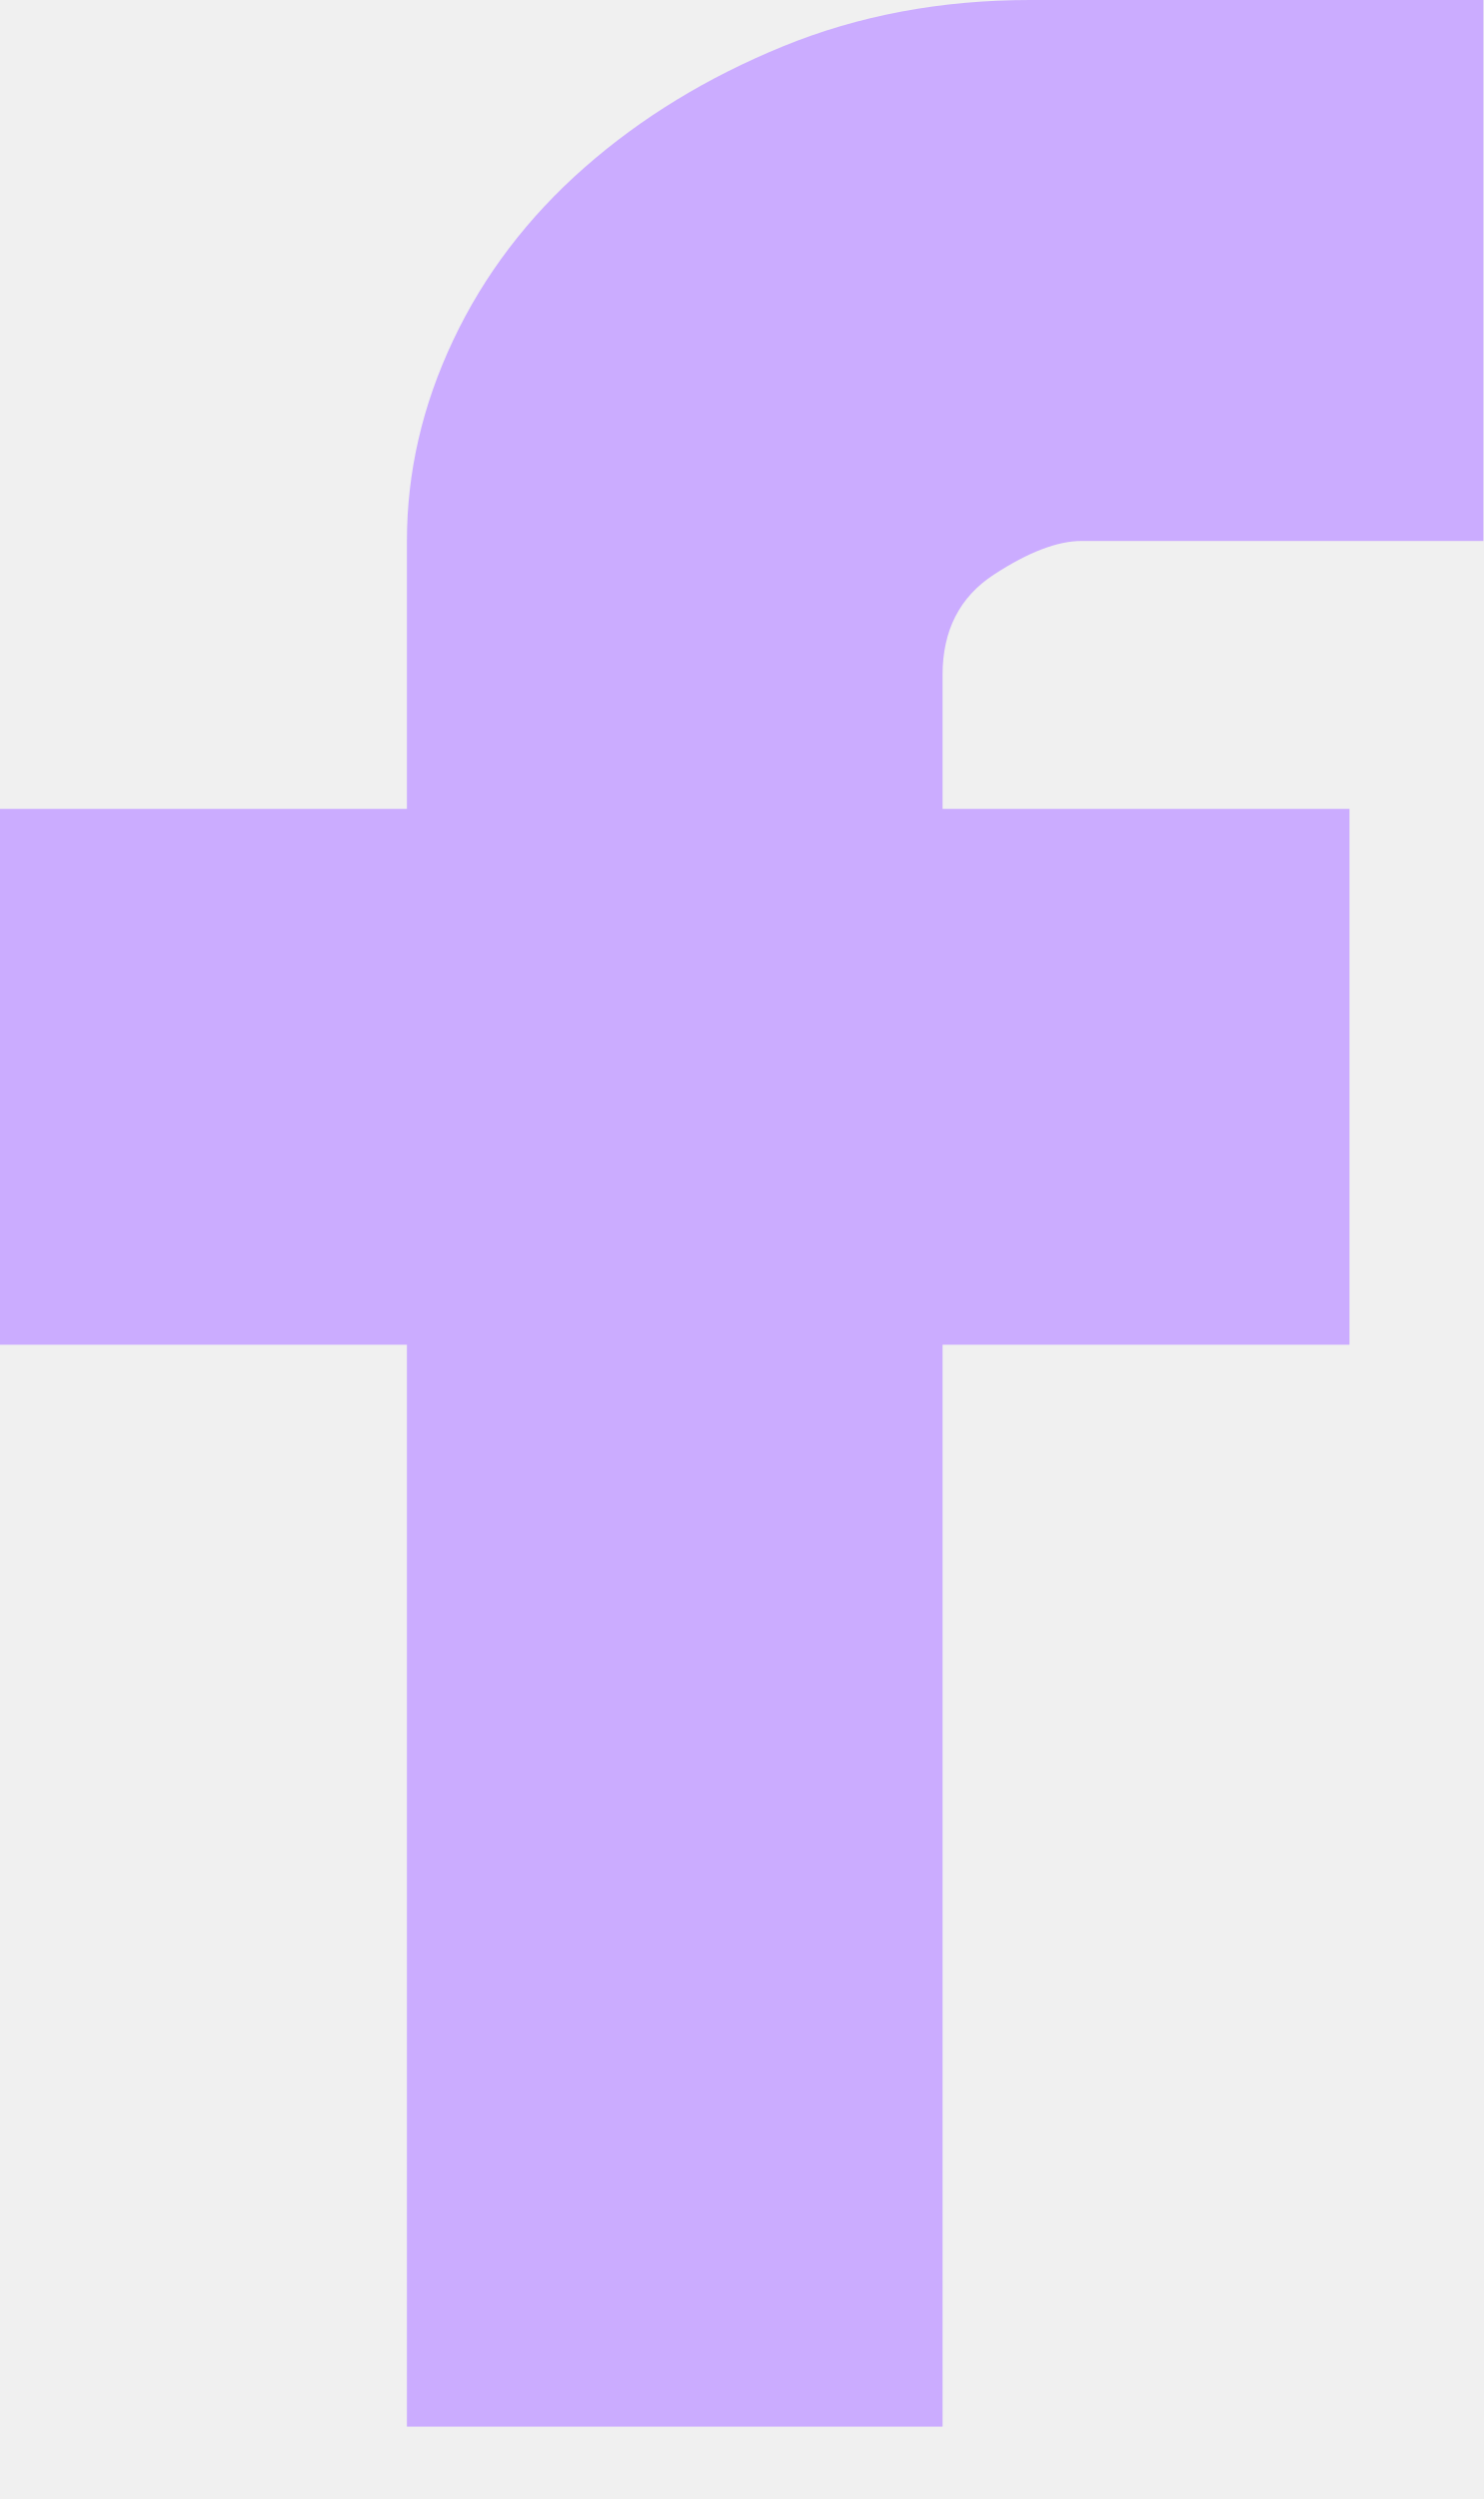
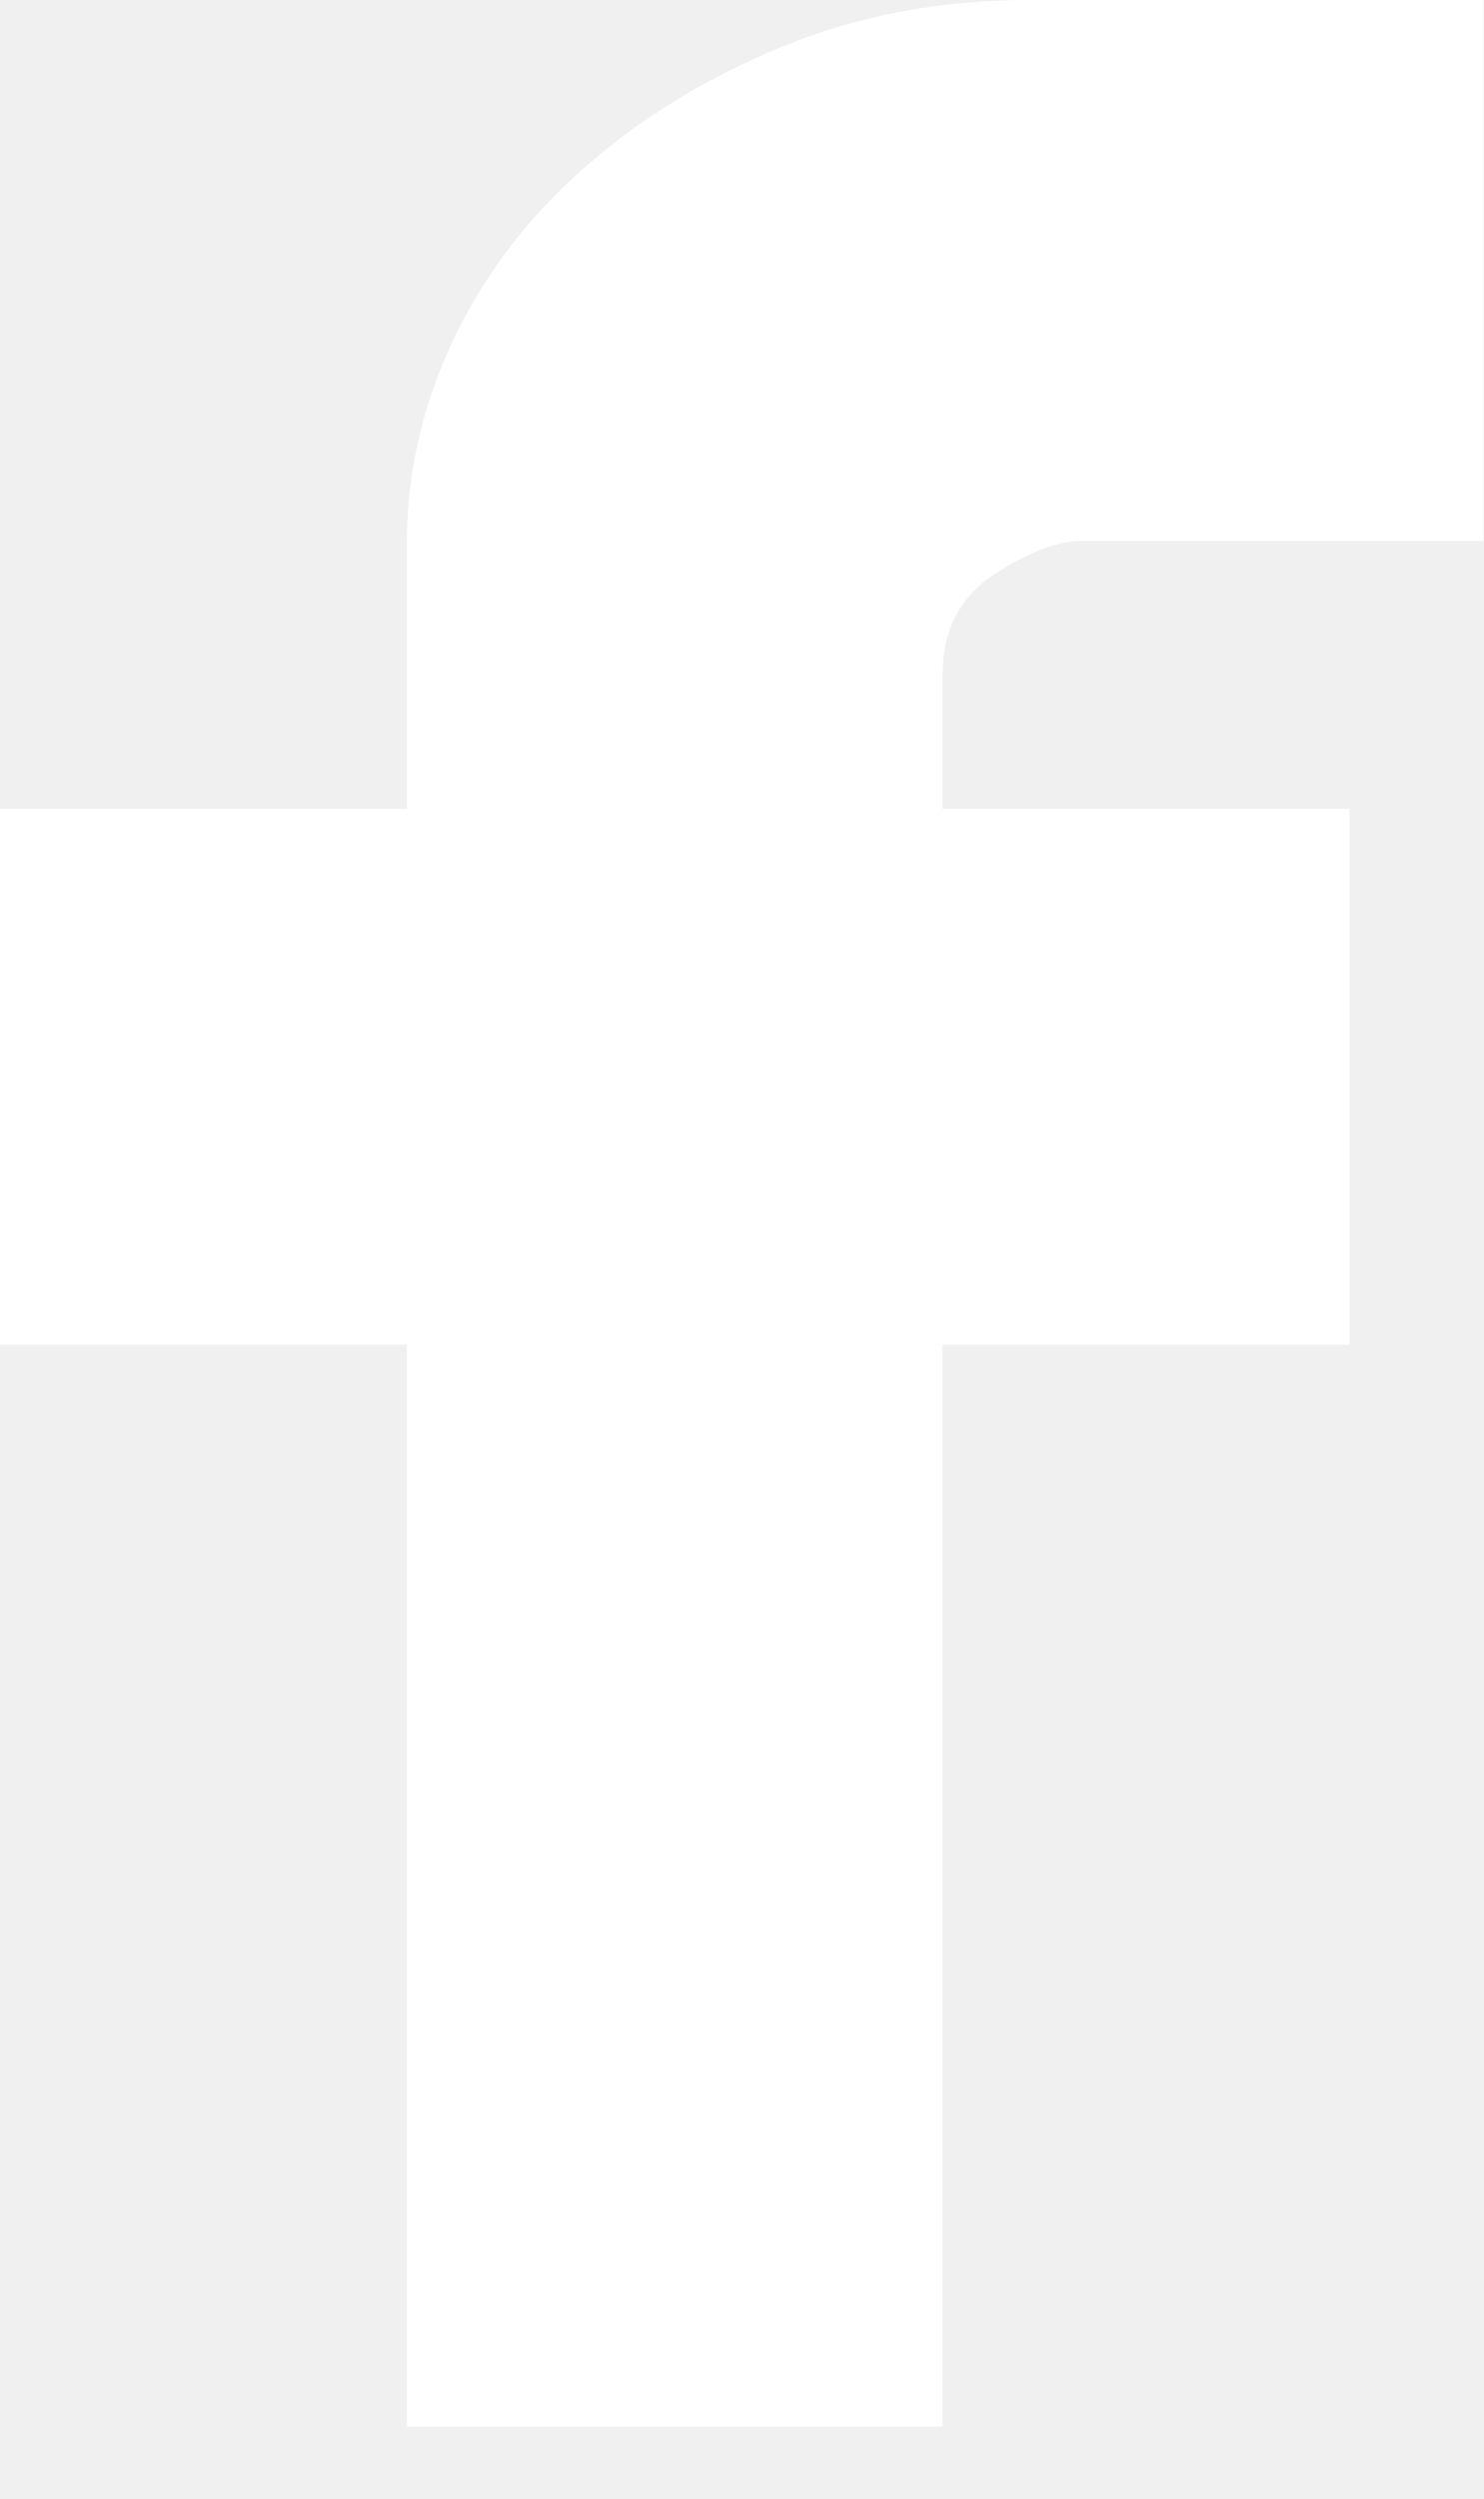
<svg xmlns="http://www.w3.org/2000/svg" width="19" height="32" viewBox="0 0 19 32" fill="none">
-   <path d="M13.854 6.927C13.546 6.927 13.172 7.07 12.733 7.356C12.293 7.642 12.073 8.071 12.073 8.642V10.358H17.285V17.219H12.073V31.073H5.212V17.219H0V10.358H5.212V6.927C5.212 6.047 5.41 5.19 5.806 4.354C6.201 3.519 6.762 2.782 7.488 2.144C8.214 1.506 9.06 0.99 10.028 0.594C10.995 0.198 12.051 0 13.194 0H19V6.927H13.854Z" fill="#CBACFF" />
+   <path d="M13.854 6.927C13.546 6.927 13.172 7.07 12.733 7.356C12.293 7.642 12.073 8.071 12.073 8.642V10.358H17.285V17.219H12.073V31.073H5.212V17.219H0V10.358H5.212V6.927C5.212 6.047 5.41 5.19 5.806 4.354C6.201 3.519 6.762 2.782 7.488 2.144C8.214 1.506 9.06 0.99 10.028 0.594C10.995 0.198 12.051 0 13.194 0H19V6.927H13.854Z" fill="white" />
</svg>
